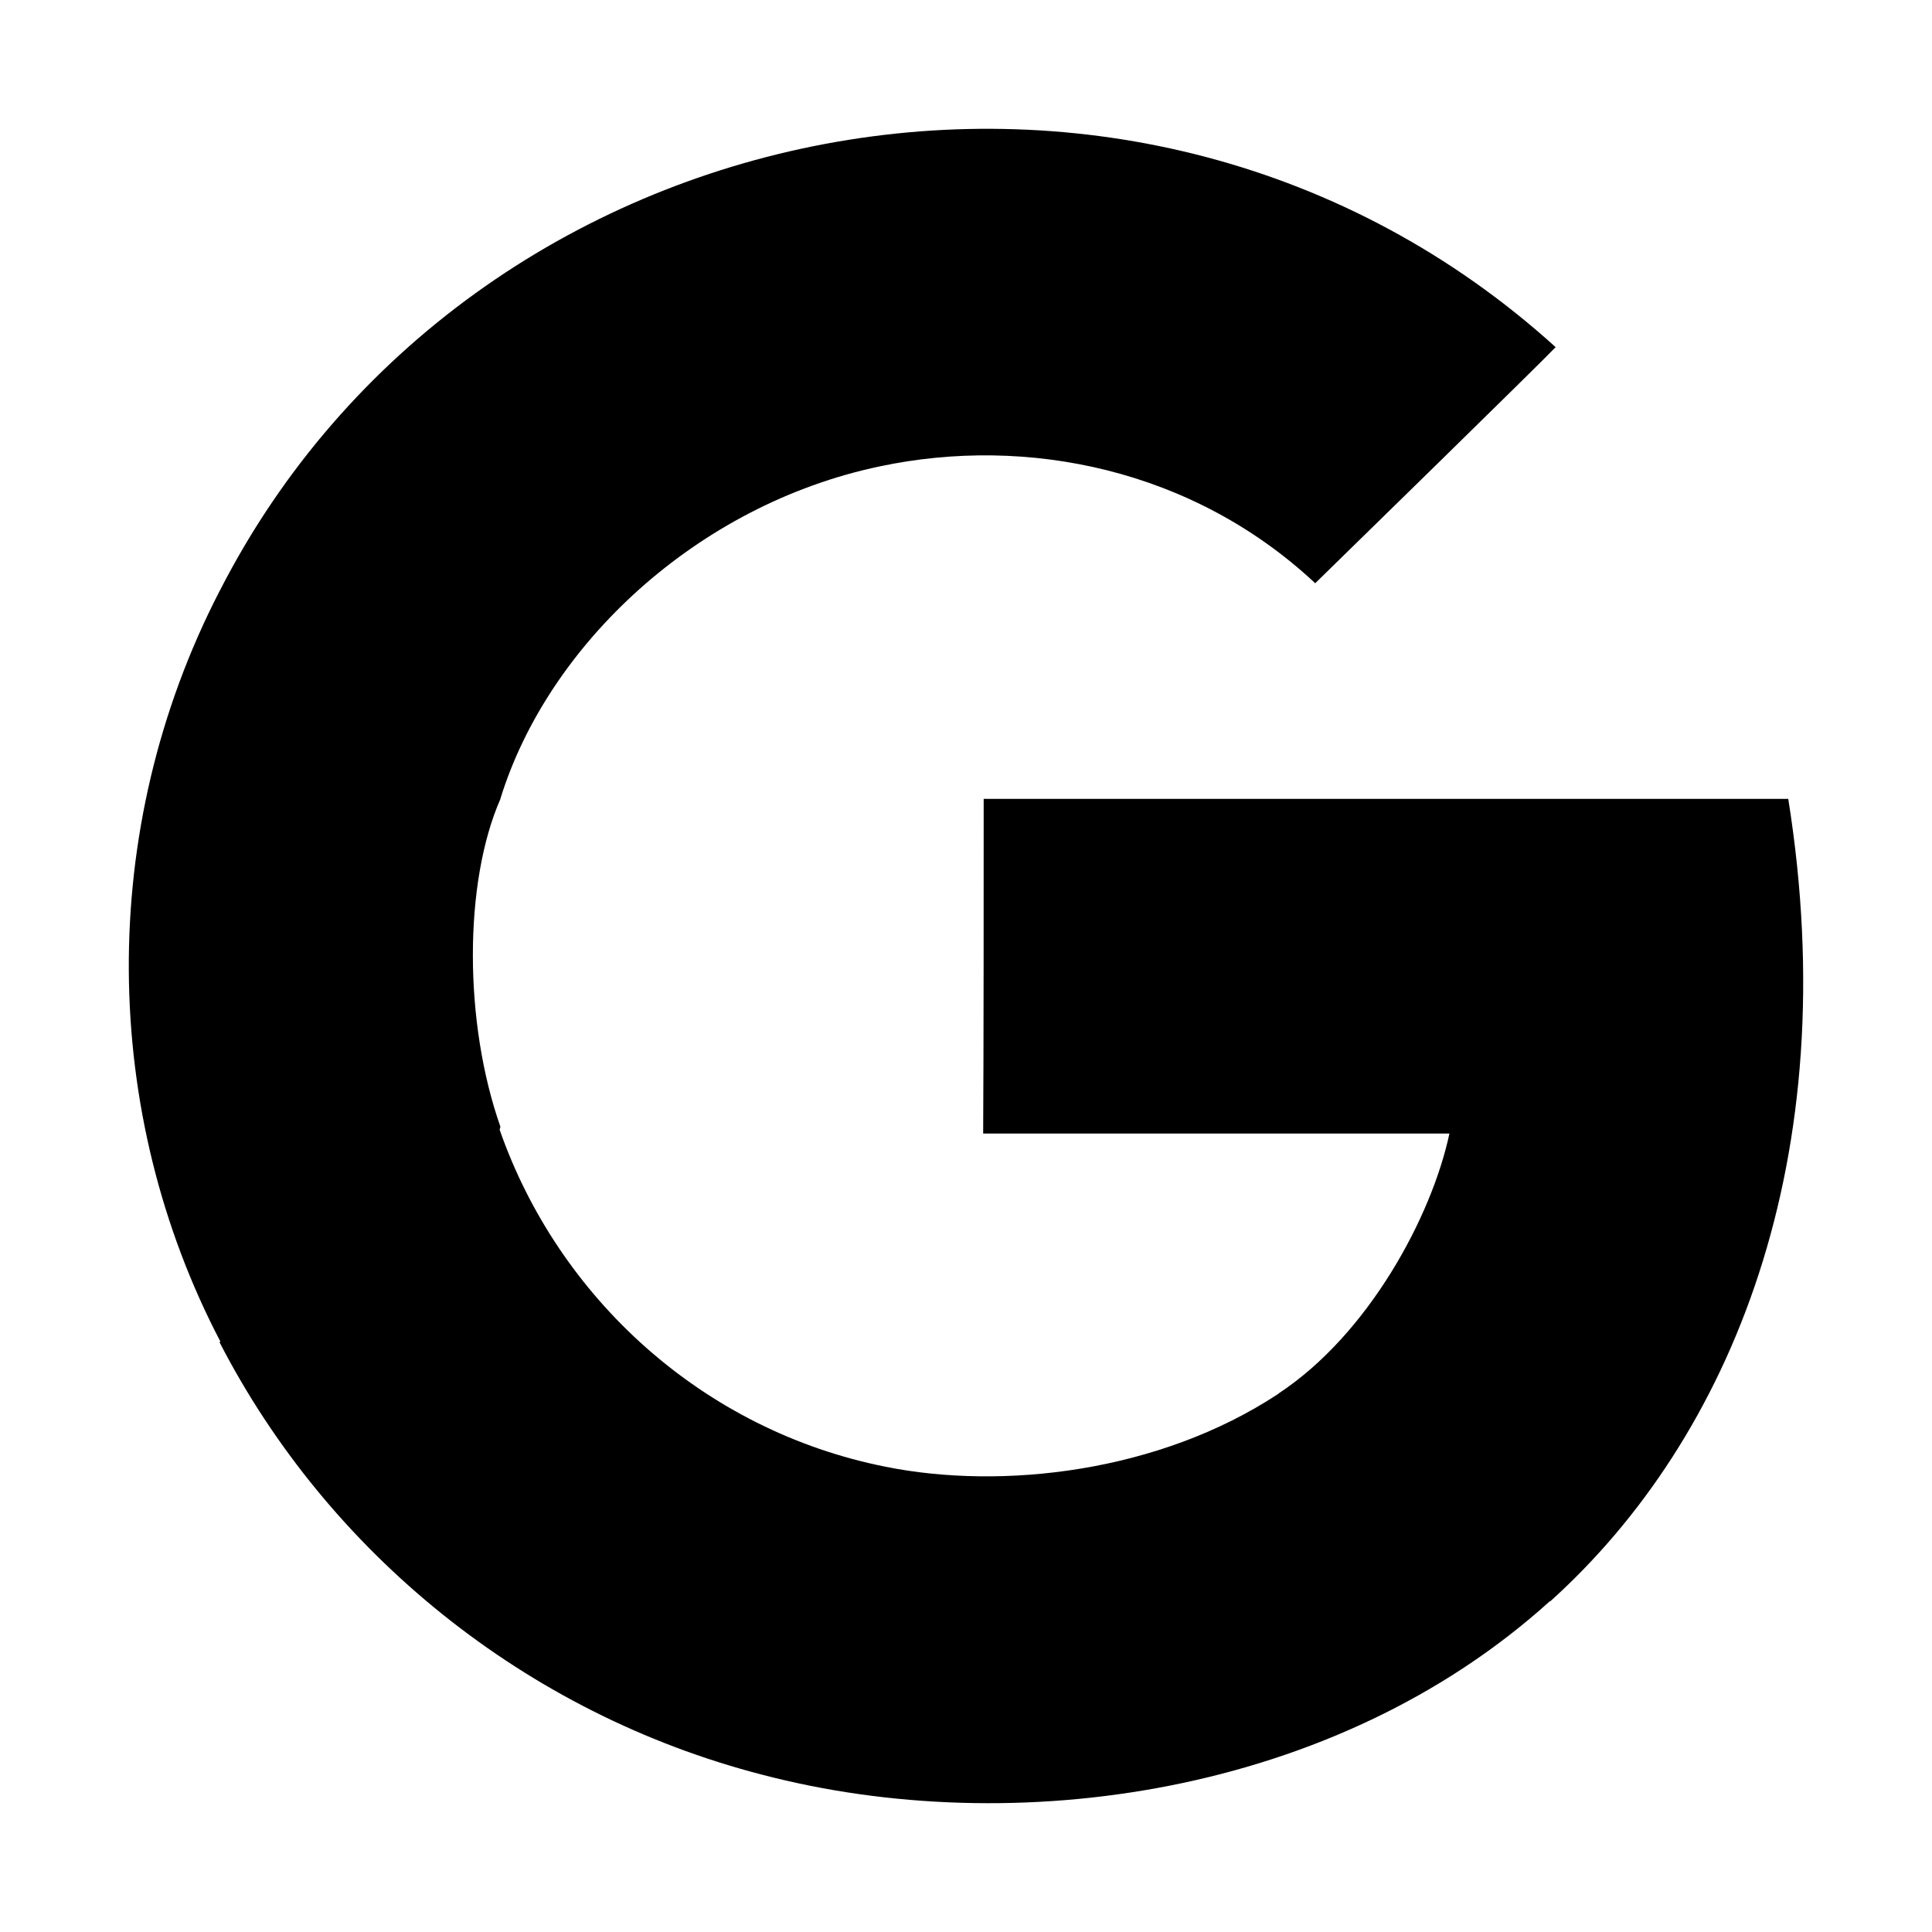
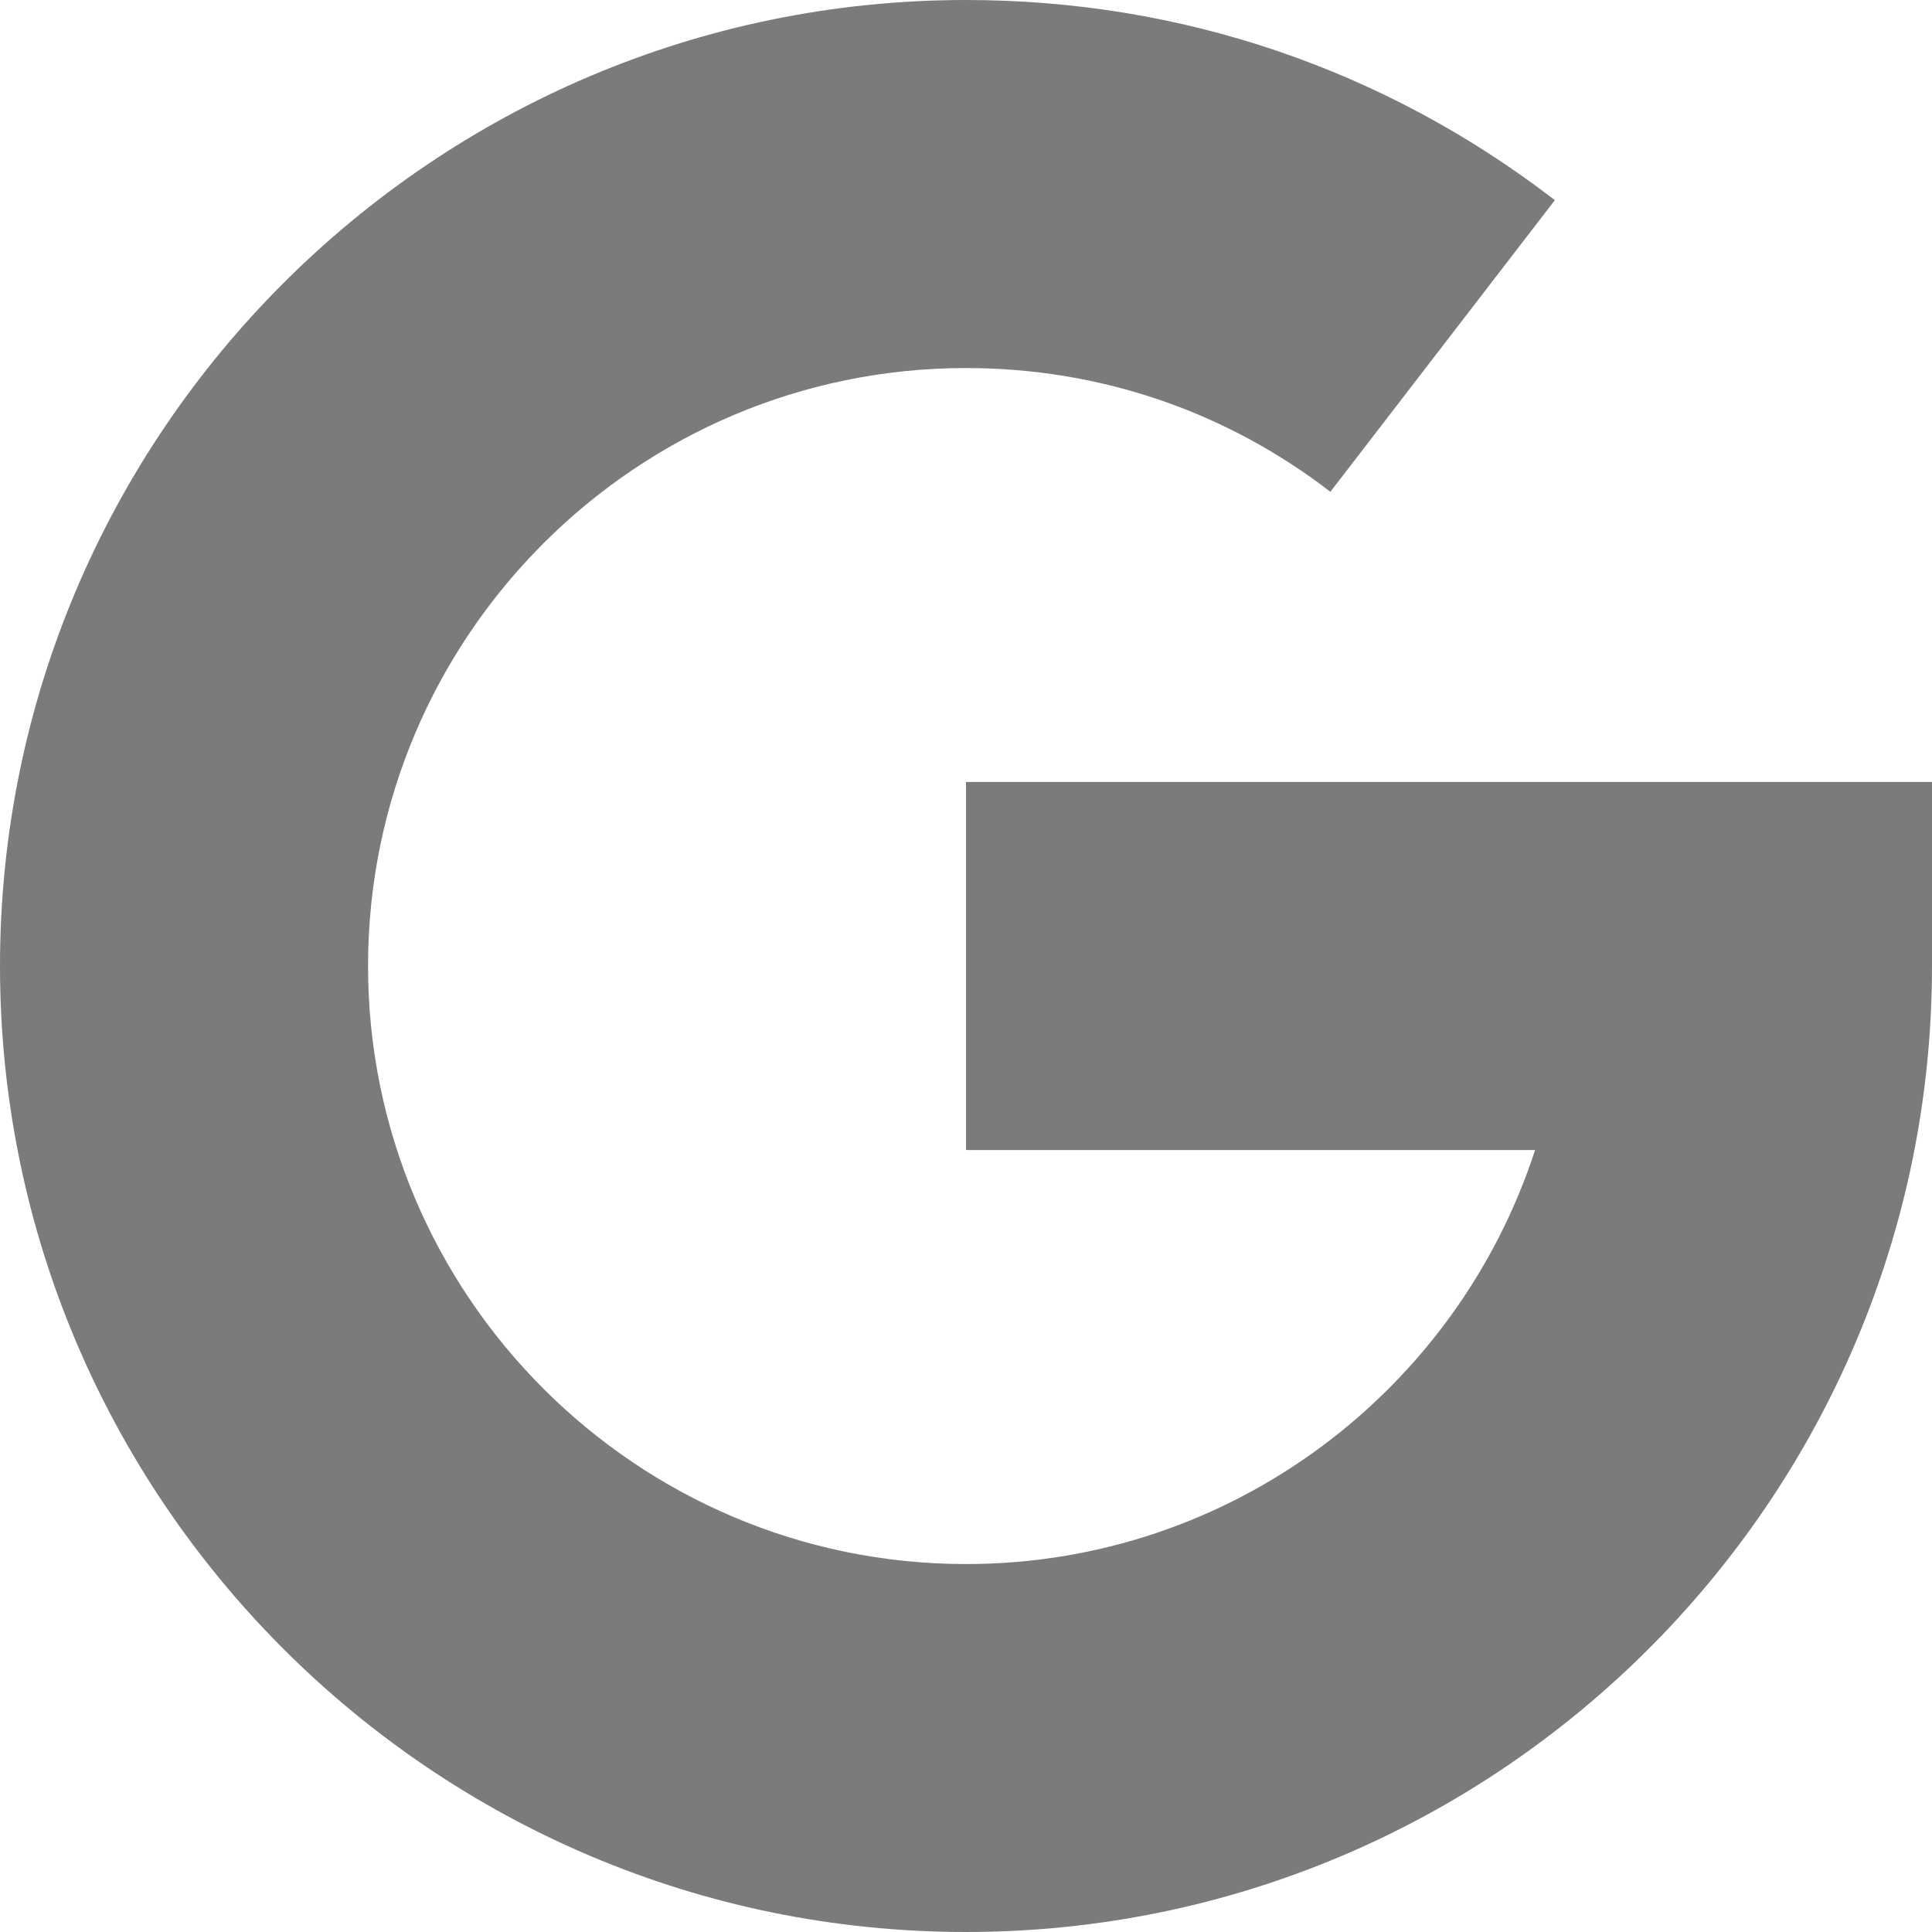
- <svg xmlns="http://www.w3.org/2000/svg" width="60" height="60" viewBox="0 0 60 60" fill="none">
-   <path fill-rule="evenodd" clip-rule="evenodd" d="M55.536 24.81H30.549C30.549 27.409 30.549 32.605 30.533 35.204H45.013C44.458 37.803 42.49 41.441 39.711 43.273C39.711 43.273 39.706 43.288 39.7 43.286C36.005 45.726 31.128 46.28 27.507 45.552C21.831 44.424 17.339 40.308 15.515 35.08C15.526 35.072 15.534 35 15.542 34.995C14.4 31.752 14.4 27.409 15.542 24.81H15.539C17.01 20.034 21.637 15.677 27.321 14.484C31.893 13.515 37.051 14.564 40.845 18.113C41.349 17.62 47.827 11.295 48.312 10.781C35.352 -0.957 14.6 3.172 6.834 18.329H6.832C6.832 18.329 6.834 18.33 6.818 18.358C2.977 25.803 3.136 34.576 6.845 41.665C6.834 41.672 6.826 41.677 6.818 41.685C10.179 48.207 16.296 53.209 23.666 55.114C31.494 57.167 41.458 55.764 48.132 49.727L48.14 49.735C53.794 44.642 57.315 35.966 55.536 24.81Z" fill="black" />
+ <svg xmlns="http://www.w3.org/2000/svg" width="20" height="20" viewBox="0 0 20 20" fill="none">
+   <path d="M0 10C0 4.486 4.486 0 10 0C12.227 0 14.335 0.716 16.096 2.072L13.772 5.091C12.683 4.253 11.379 3.81 10 3.81C6.587 3.81 3.81 6.587 3.81 10C3.81 13.413 6.587 16.191 10 16.191C12.749 16.191 15.085 14.389 15.891 11.905H10V8.095H20V10C20 15.514 15.514 20 10 20C4.486 20 0 15.514 0 10Z" fill="#7B7B7B" />
</svg>
